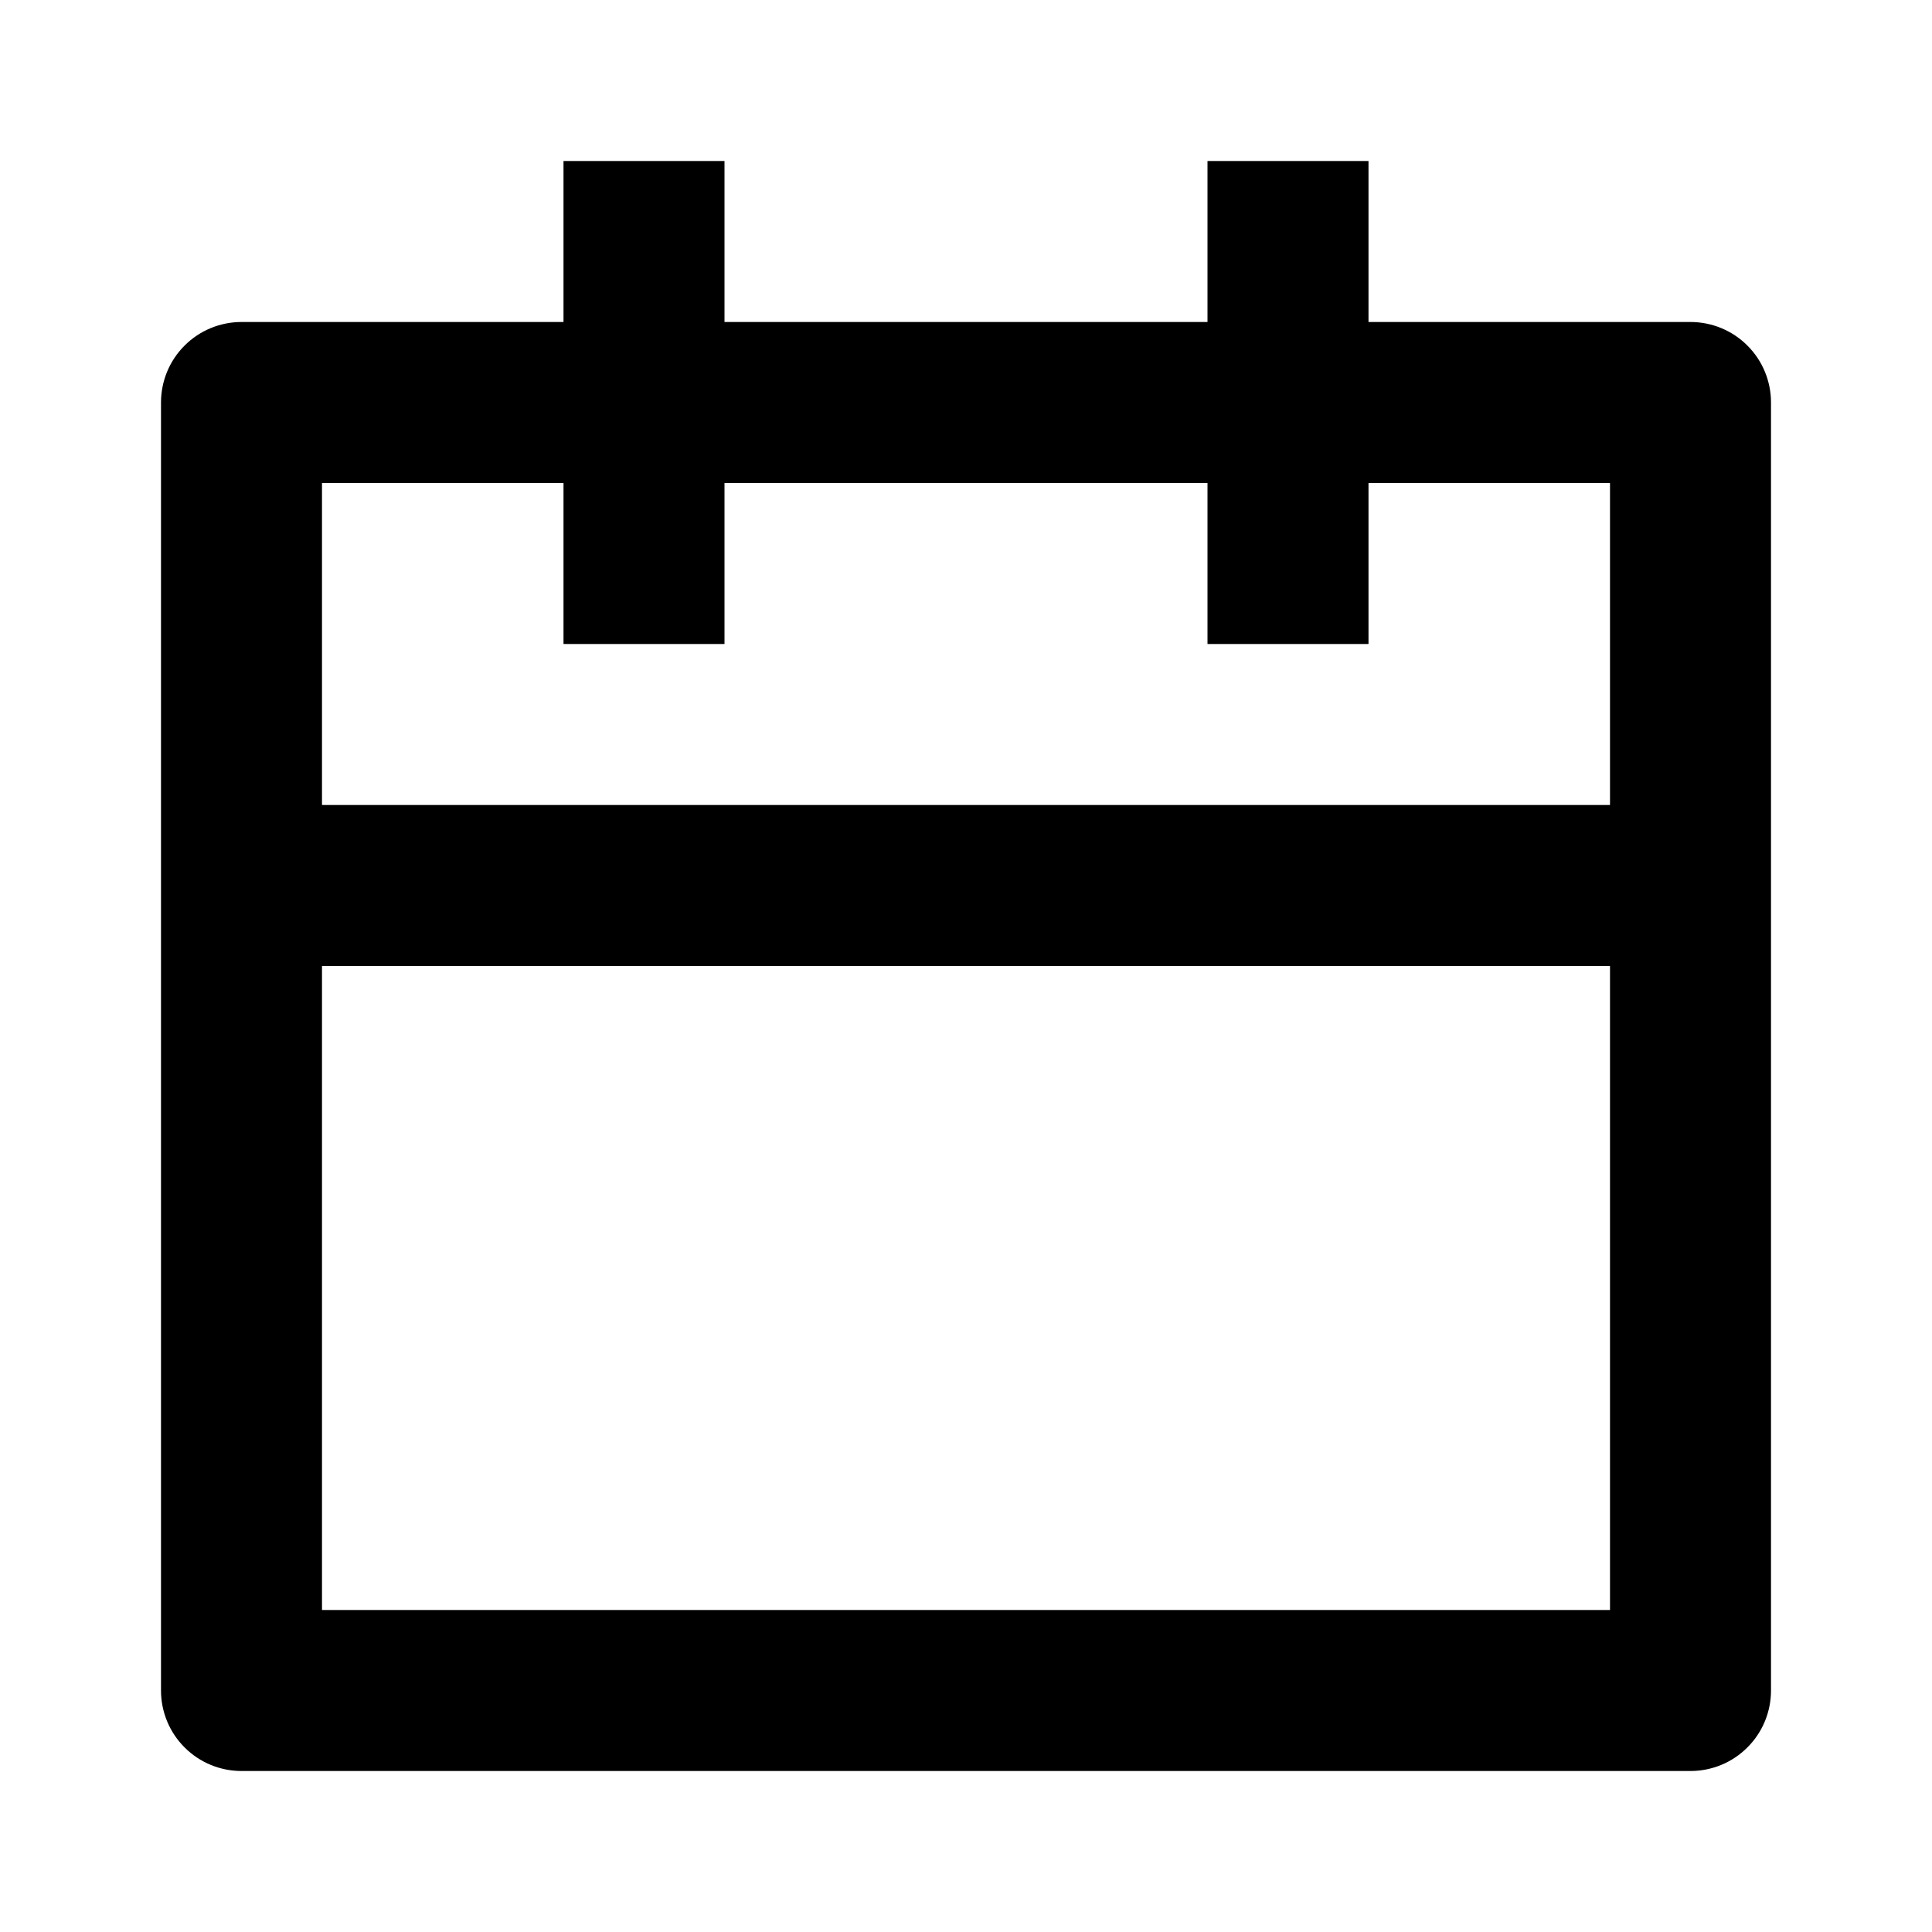
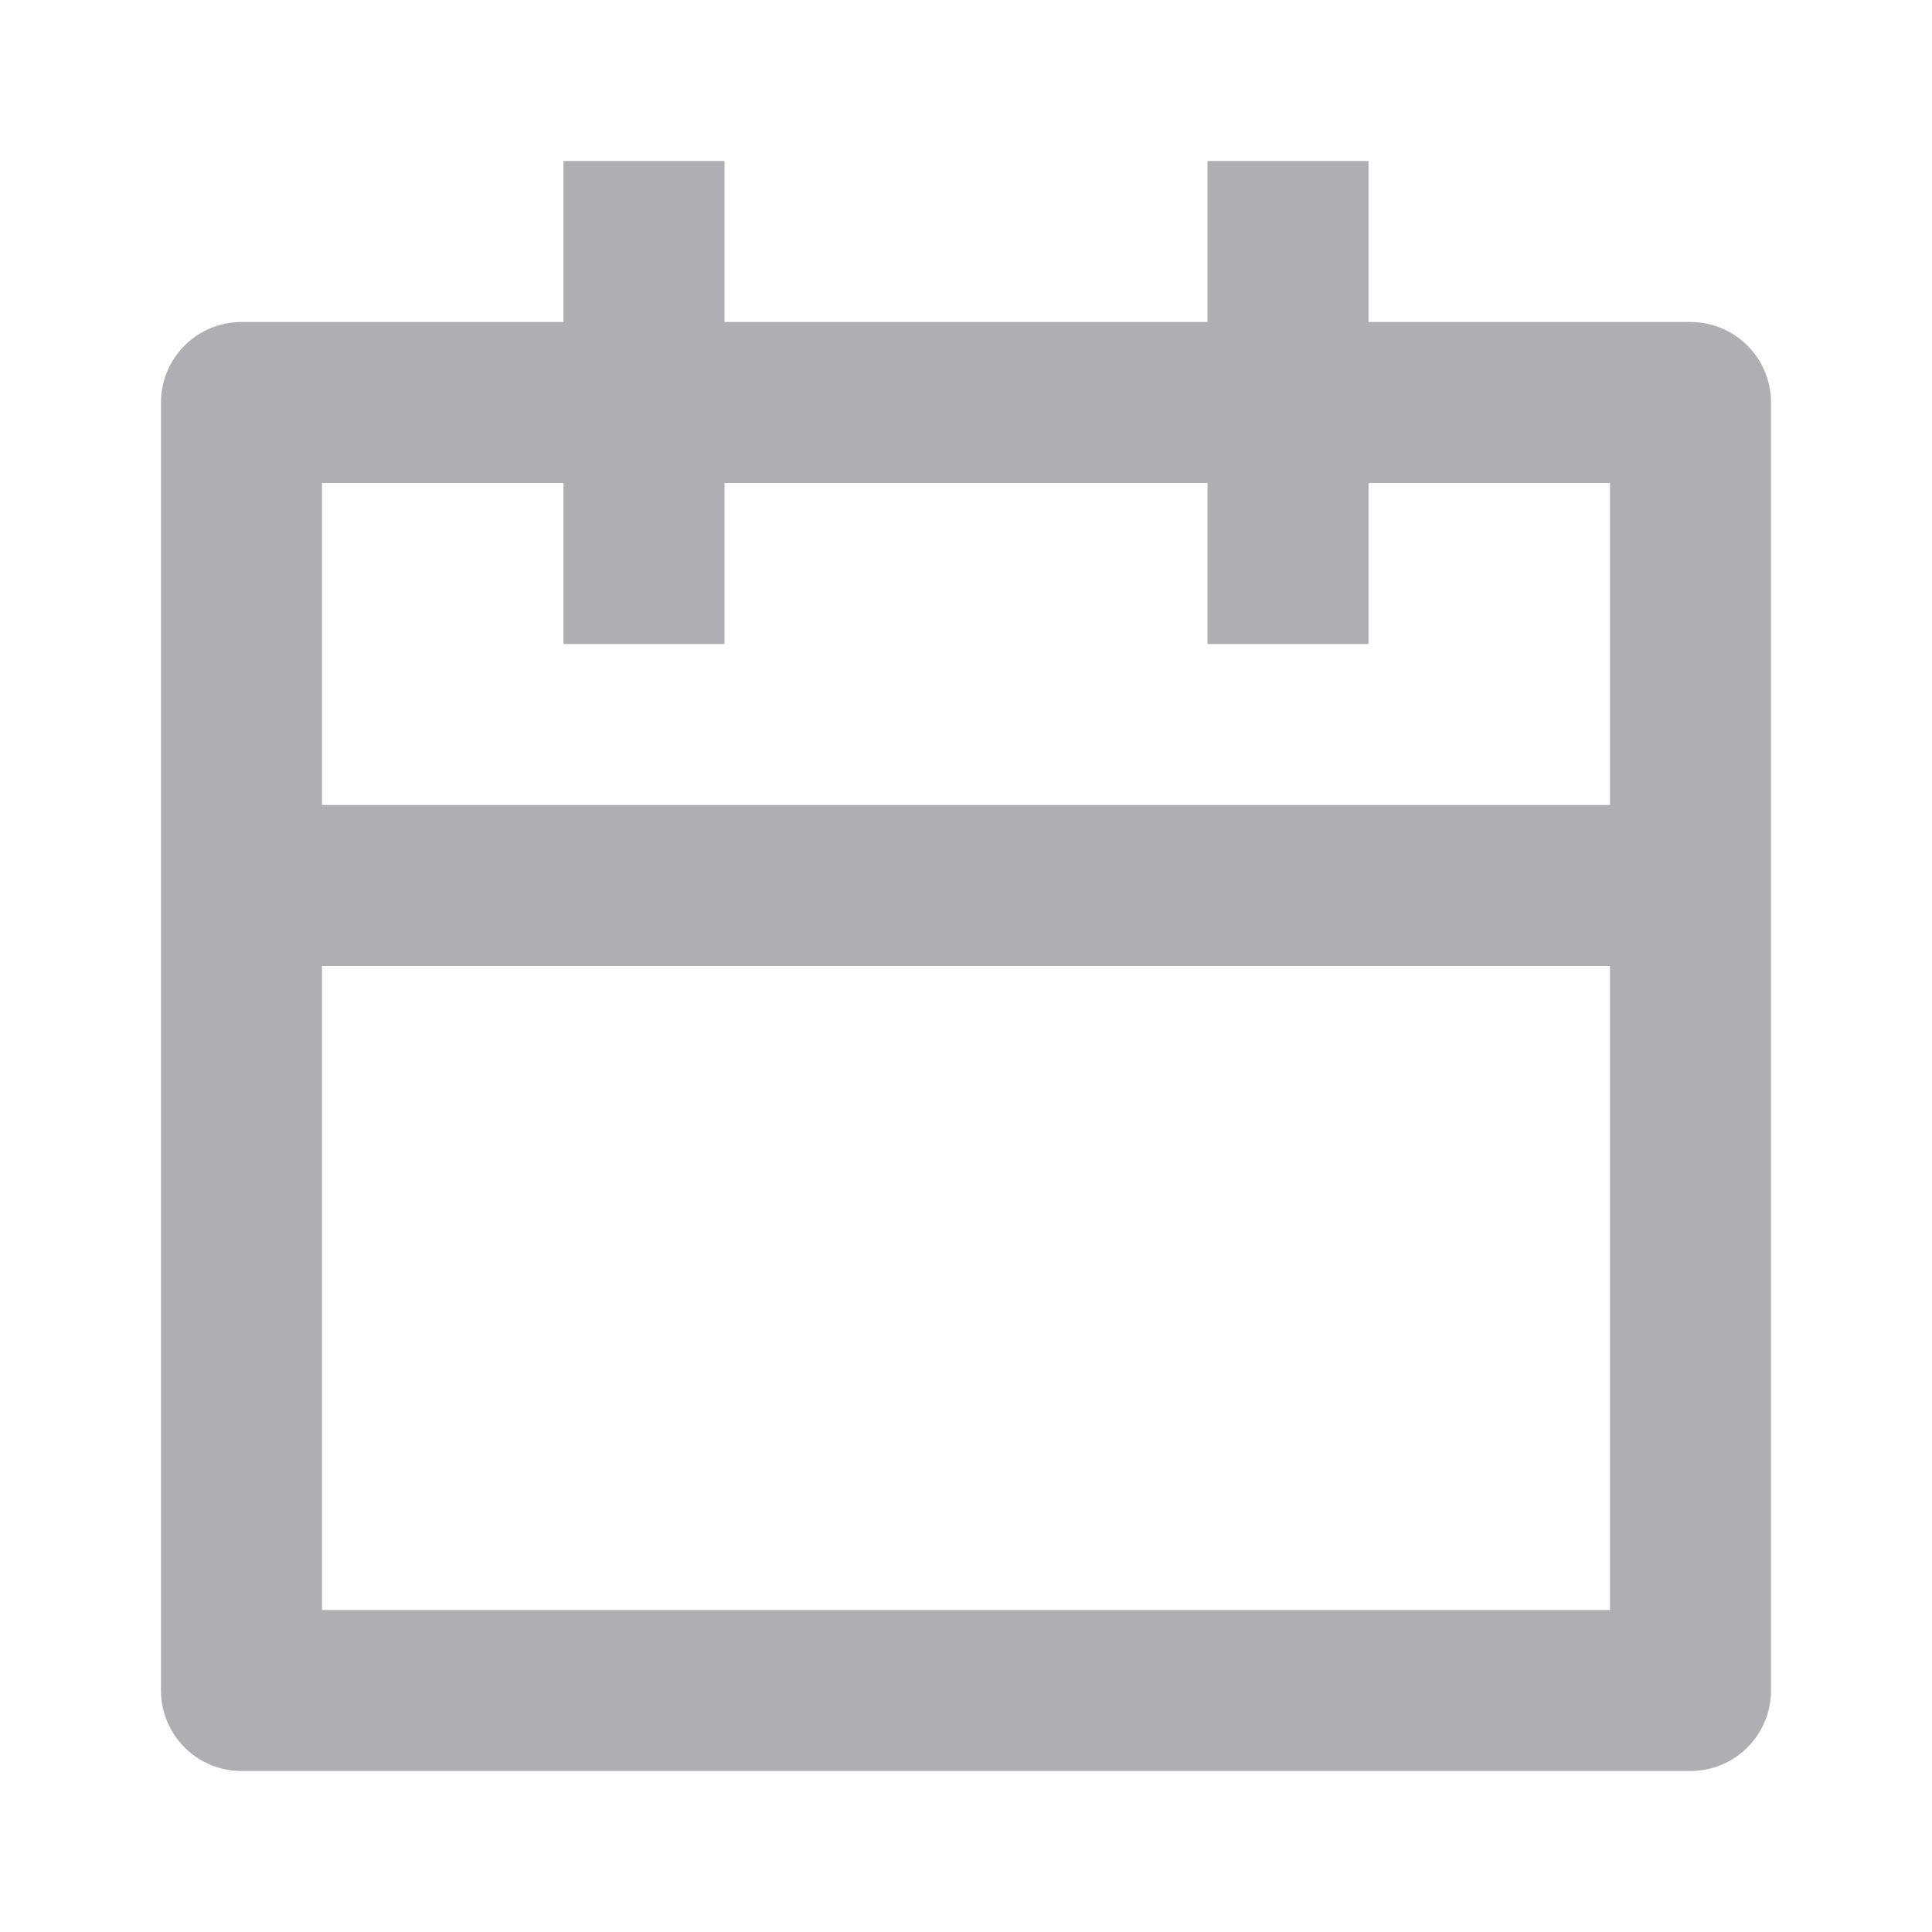
<svg xmlns="http://www.w3.org/2000/svg" width="24" height="24" viewBox="0 0 24 24" fill="none">
-   <path d="M17 4H21C21.265 4 21.52 4.105 21.707 4.293C21.895 4.48 22 4.735 22 5V21C22 21.265 21.895 21.52 21.707 21.707C21.52 21.895 21.265 22 21 22H3C2.735 22 2.48 21.895 2.293 21.707C2.105 21.52 2 21.265 2 21V5C2 4.735 2.105 4.48 2.293 4.293C2.48 4.105 2.735 4 3 4H7V2H9V4H15V2H17V4ZM15 6H9V8H7V6H4V10H20V6H17V8H15V6ZM20 12H4V20H20V12Z" fill="currentColor" />
+   <path d="M17 4H21C21.265 4 21.52 4.105 21.707 4.293C21.895 4.48 22 4.735 22 5V21C22 21.265 21.895 21.52 21.707 21.707C21.52 21.895 21.265 22 21 22H3C2.735 22 2.48 21.895 2.293 21.707C2.105 21.52 2 21.265 2 21V5C2 4.735 2.105 4.48 2.293 4.293C2.48 4.105 2.735 4 3 4H7V2H9V4H15V2H17V4ZM15 6H9V8H7V6H4V10H20V6H17V8H15V6ZM20 12H4V20H20V12Z" fill="#AEAEB3" />
</svg>
